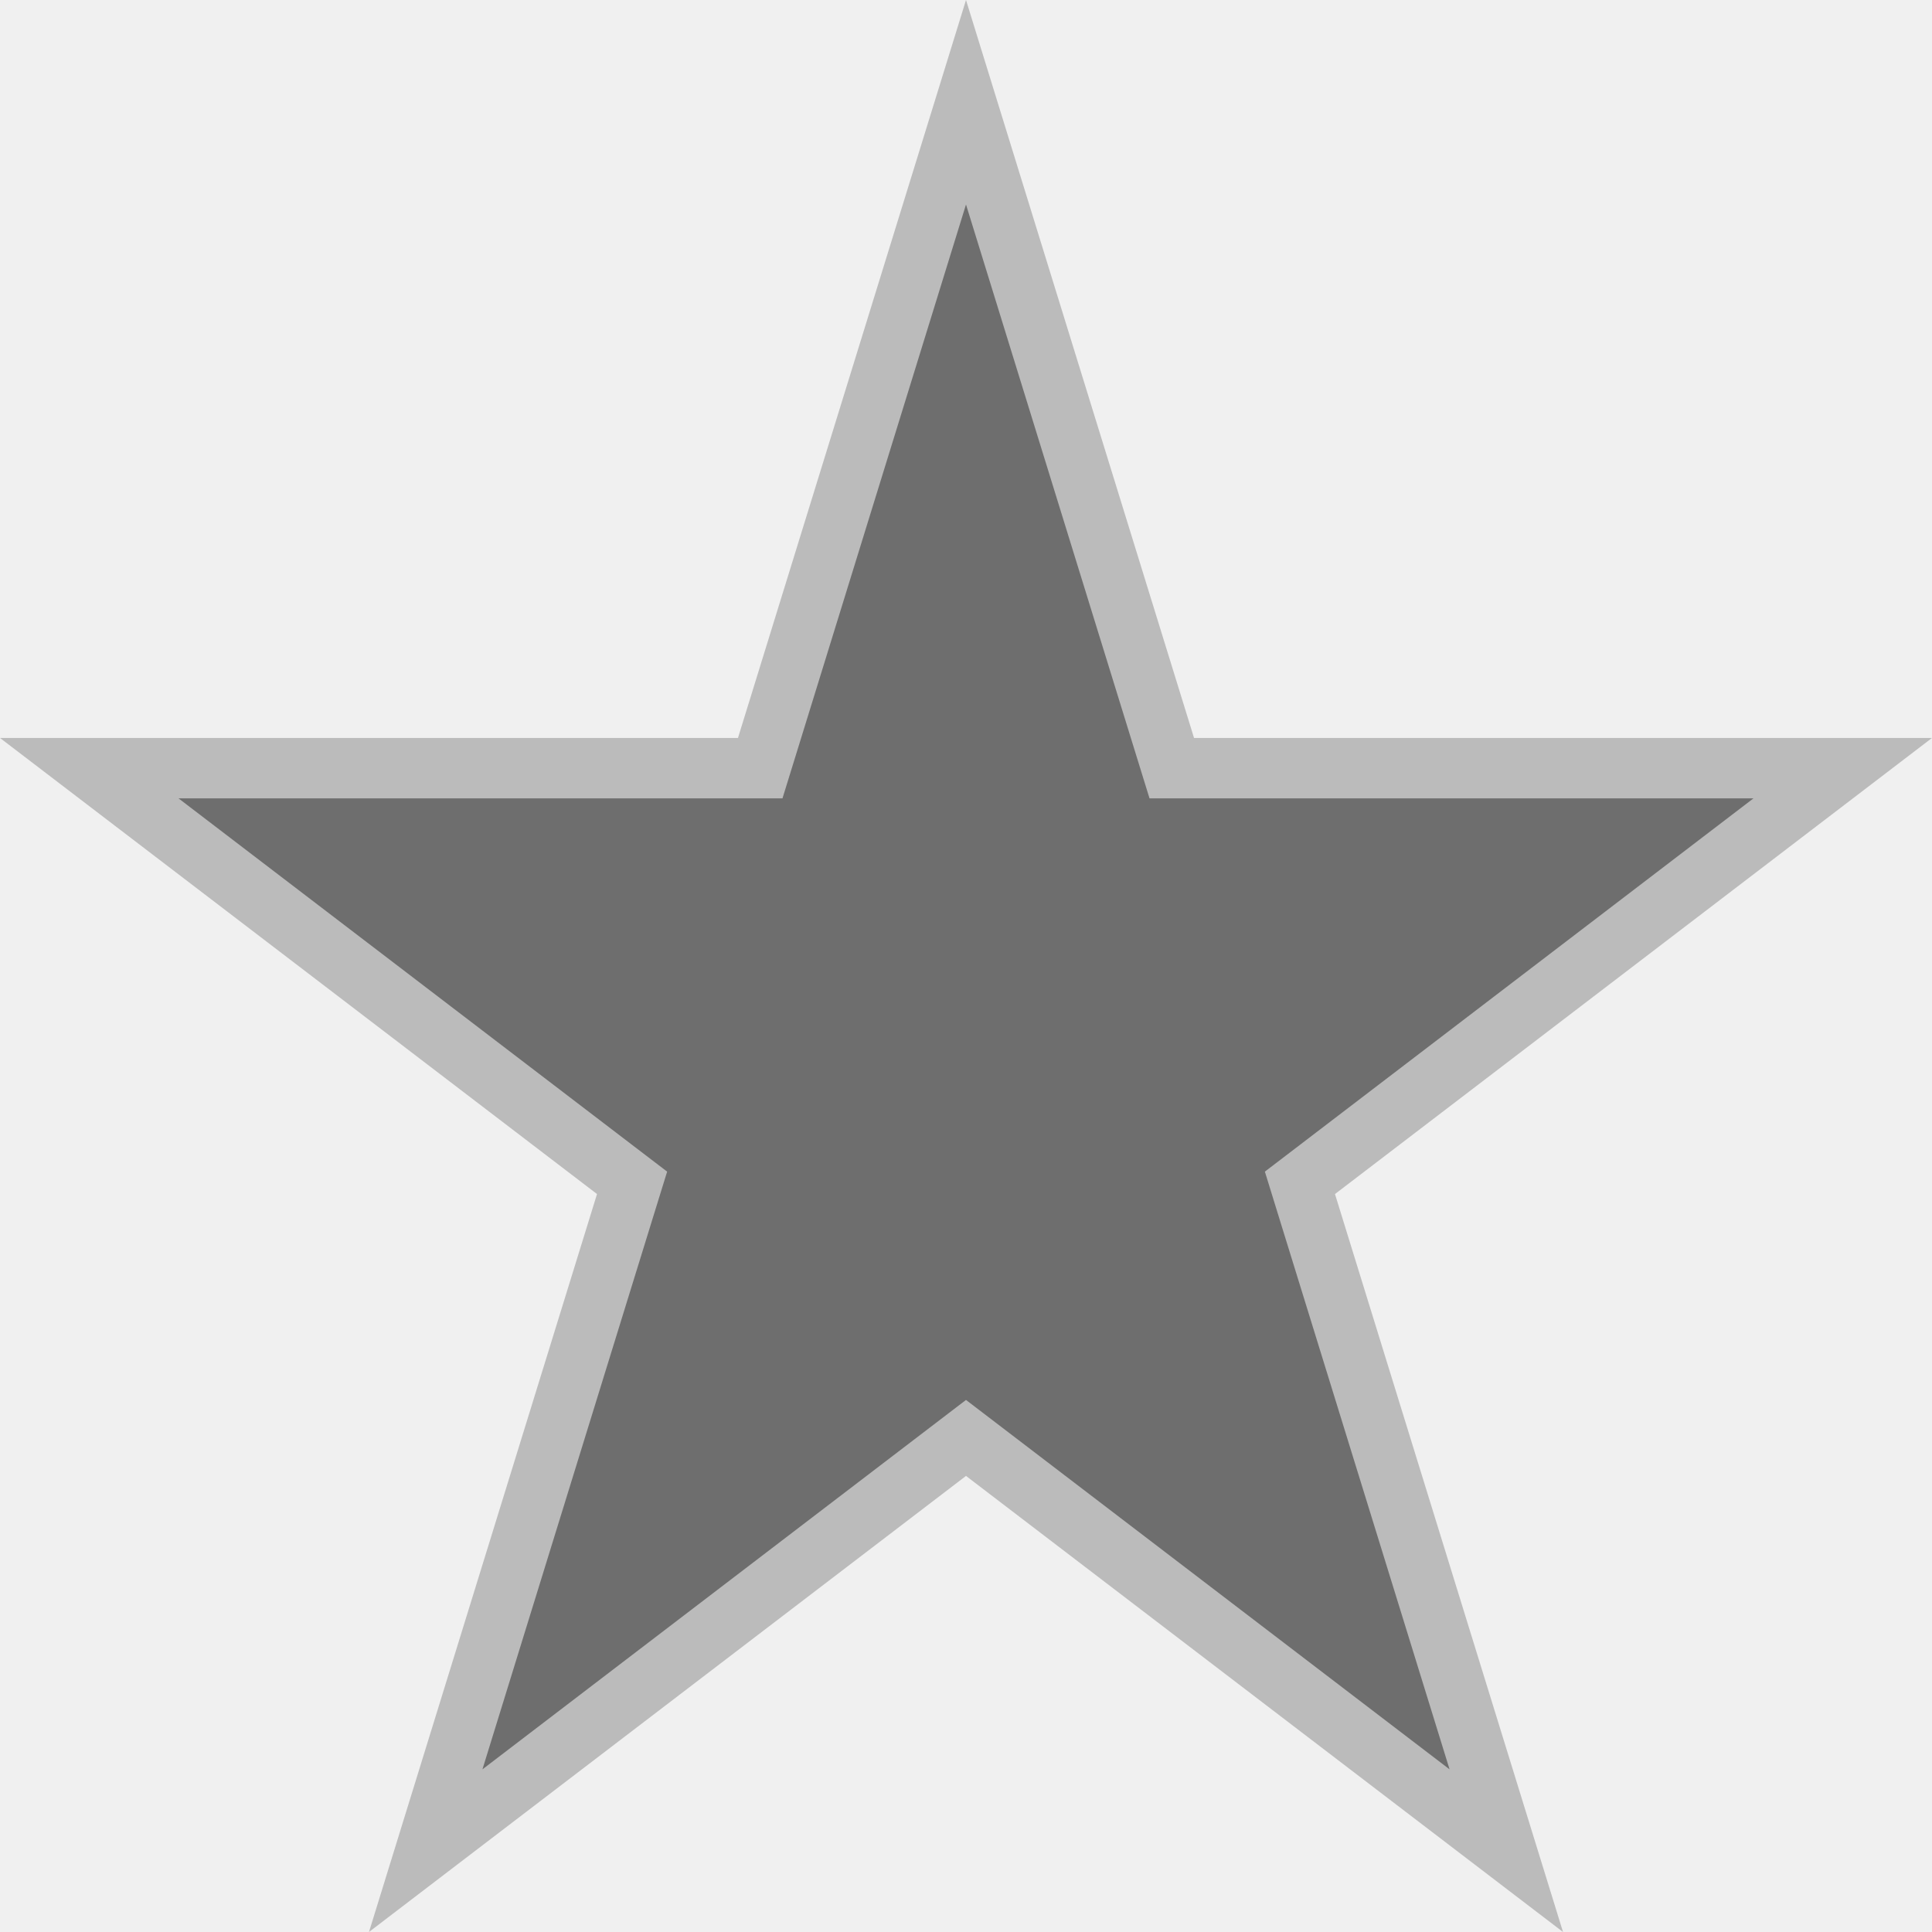
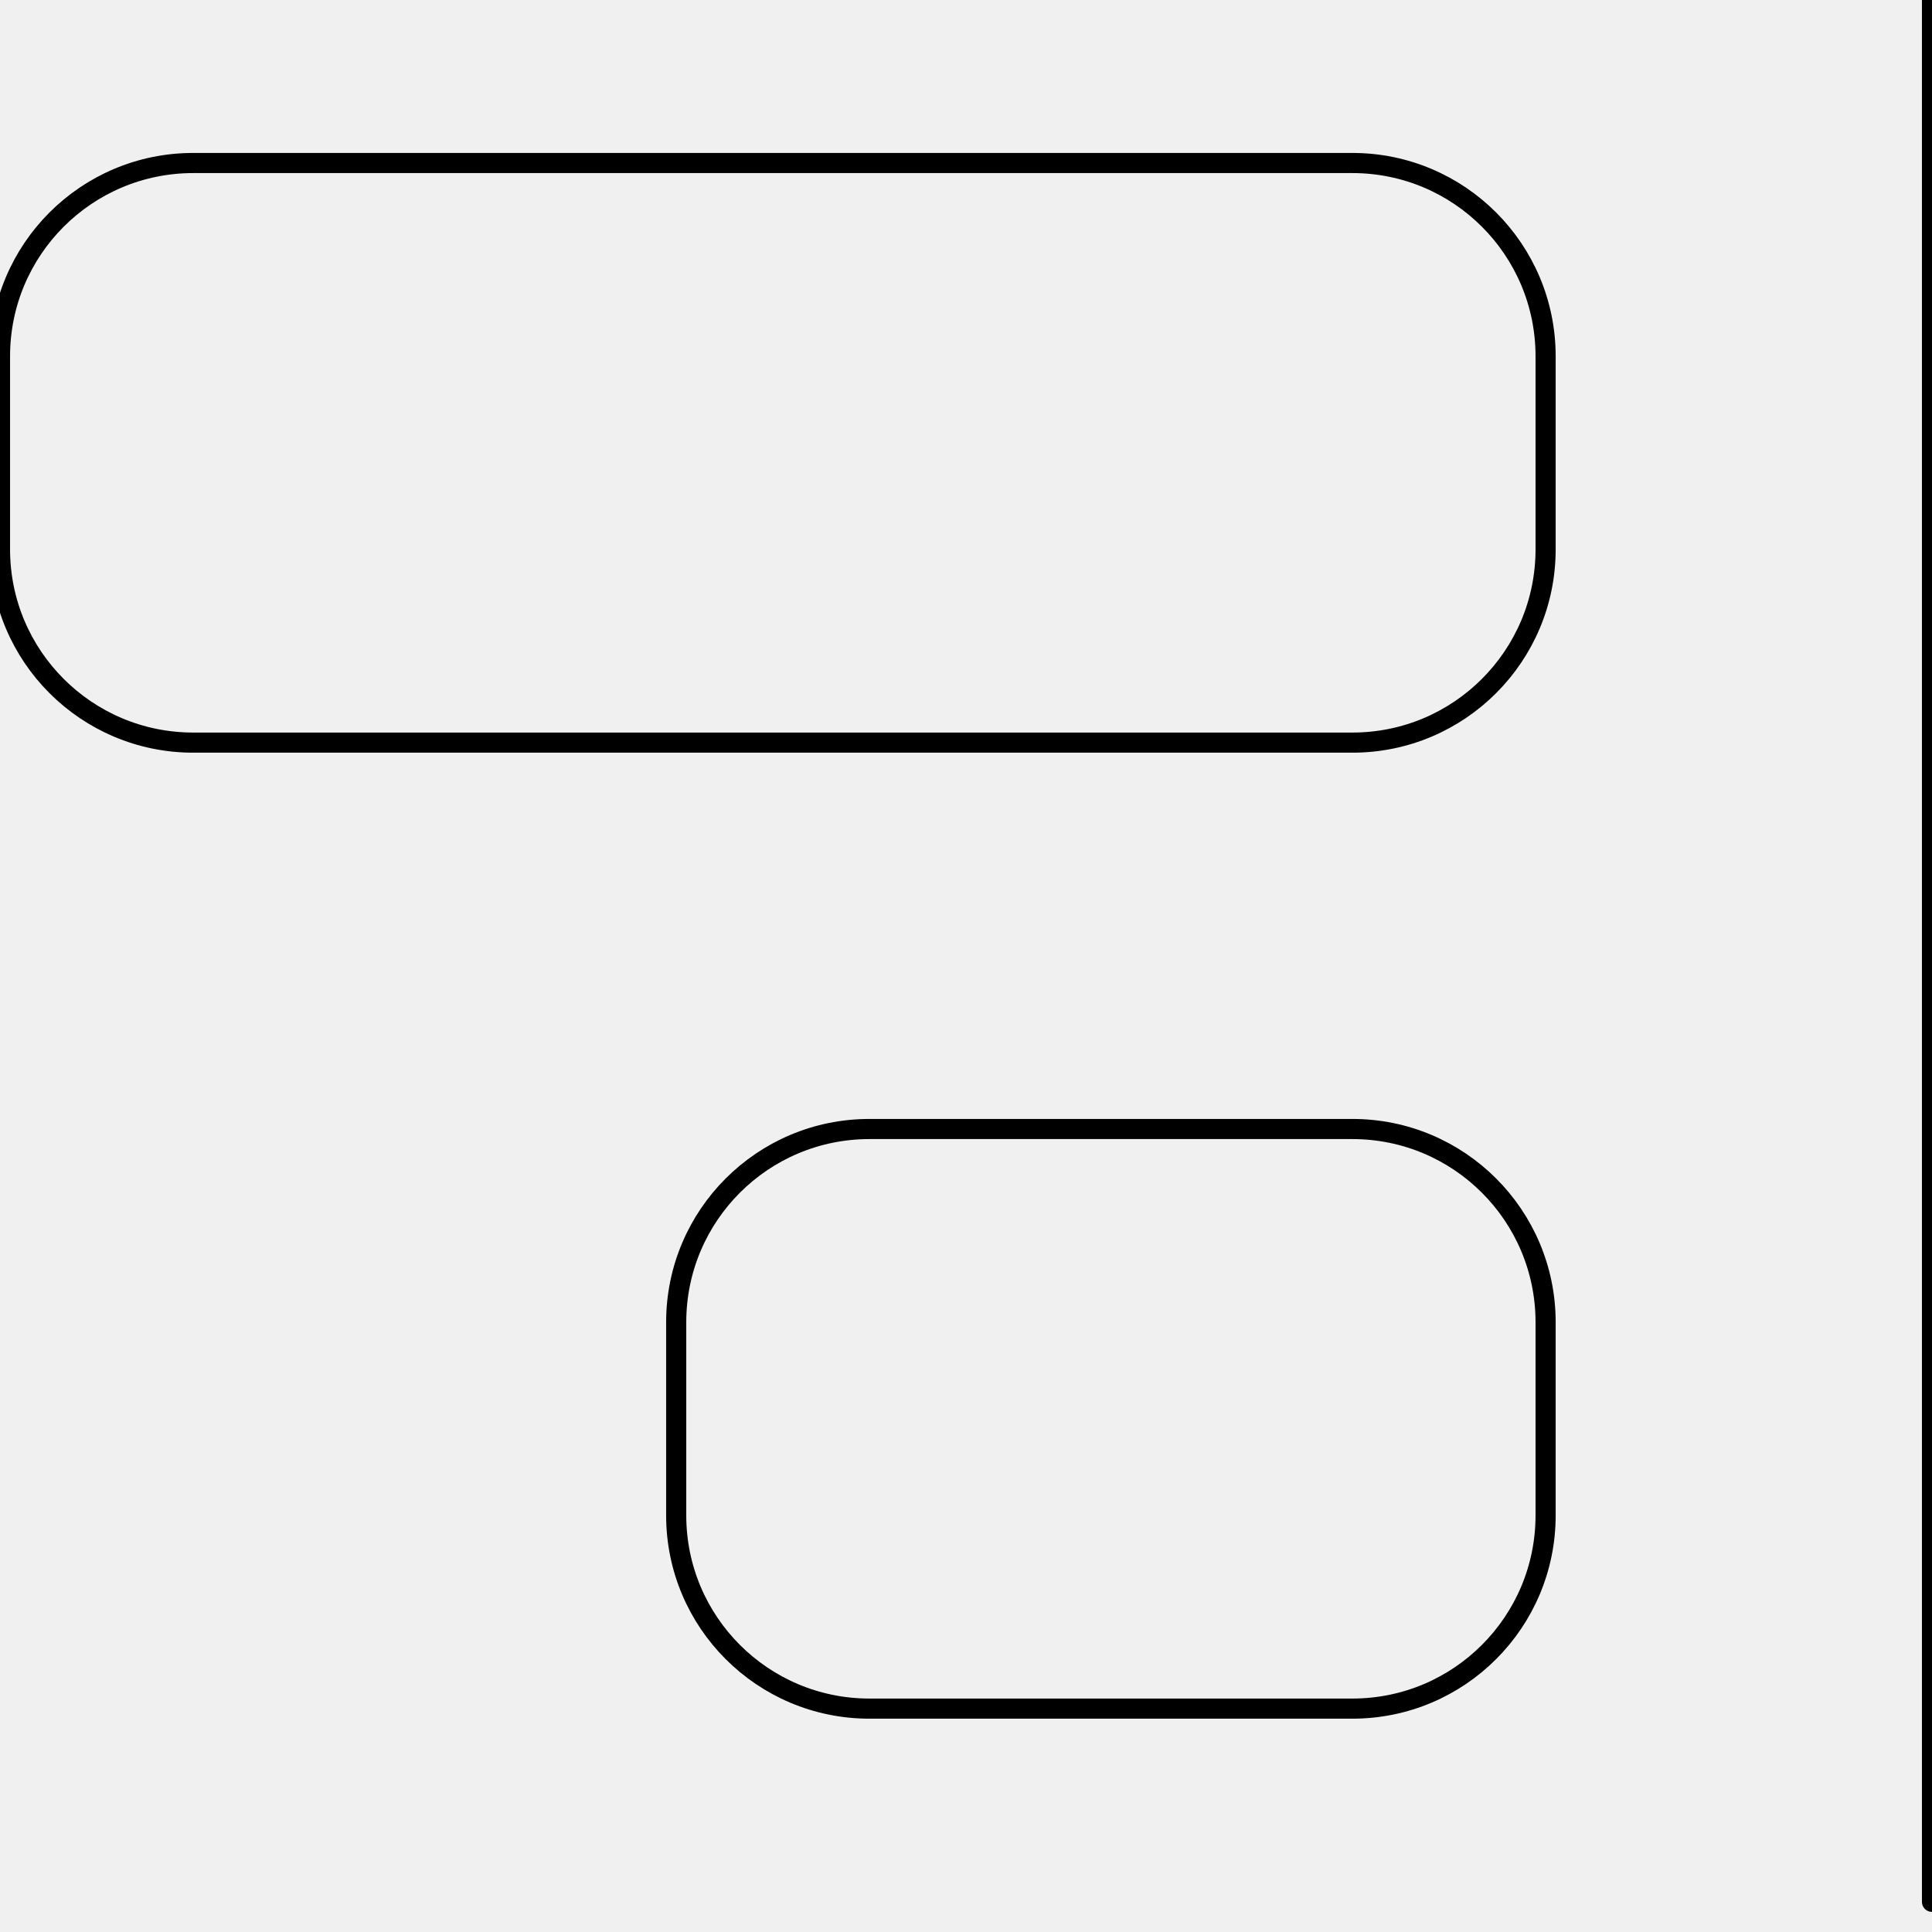
<svg xmlns="http://www.w3.org/2000/svg" width="192" height="192" viewBox="0 0 192 192" fill="none">
-   <path d="M96 10.161L115.796 74.223L116.45 76.338H118.663H183.131L130.848 116.279L129.185 117.549L129.802 119.548L149.694 183.918L97.821 144.291L96 142.9L94.179 144.291L42.306 183.918L62.197 119.548L62.815 117.549L61.152 116.279L8.869 76.338H73.338H75.55L76.204 74.223L96 10.161Z" fill="#6E6E6E" stroke="#BBBBBB" stroke-width="6" />
+   <g clip-path="url(#clip0_2002_12)">
+     <path d="M134.4 16.2H19.2C8.596 16.2 0 24.796 0 35.4V54.6C0 65.204 8.596 73.8 19.2 73.8H134.4C145.004 73.8 153.6 65.204 153.6 54.6V35.4C153.6 24.796 145.004 16.2 134.4 16.2Z" stroke="black" stroke-width="2" stroke-linecap="round" stroke-linejoin="round" />
+     <path d="M134.4 112.2H86.4C75.796 112.2 67.2 120.796 67.2 131.4V150.6C67.2 161.204 75.796 169.8 86.4 169.8H134.4C145.004 169.8 153.6 161.204 153.6 150.6V131.4C153.6 120.796 145.004 112.2 134.4 112.2Z" stroke="black" stroke-width="2" stroke-linecap="round" stroke-linejoin="round" />
+     <path d="M192 189V-3" stroke="black" stroke-width="2" stroke-linecap="round" stroke-linejoin="round" />
+   </g>
+   <defs>
+     <clipPath id="clip0_2002_12">
+       <rect width="192" height="192" fill="white" />
+     </clipPath>
+   </defs>
</svg>
